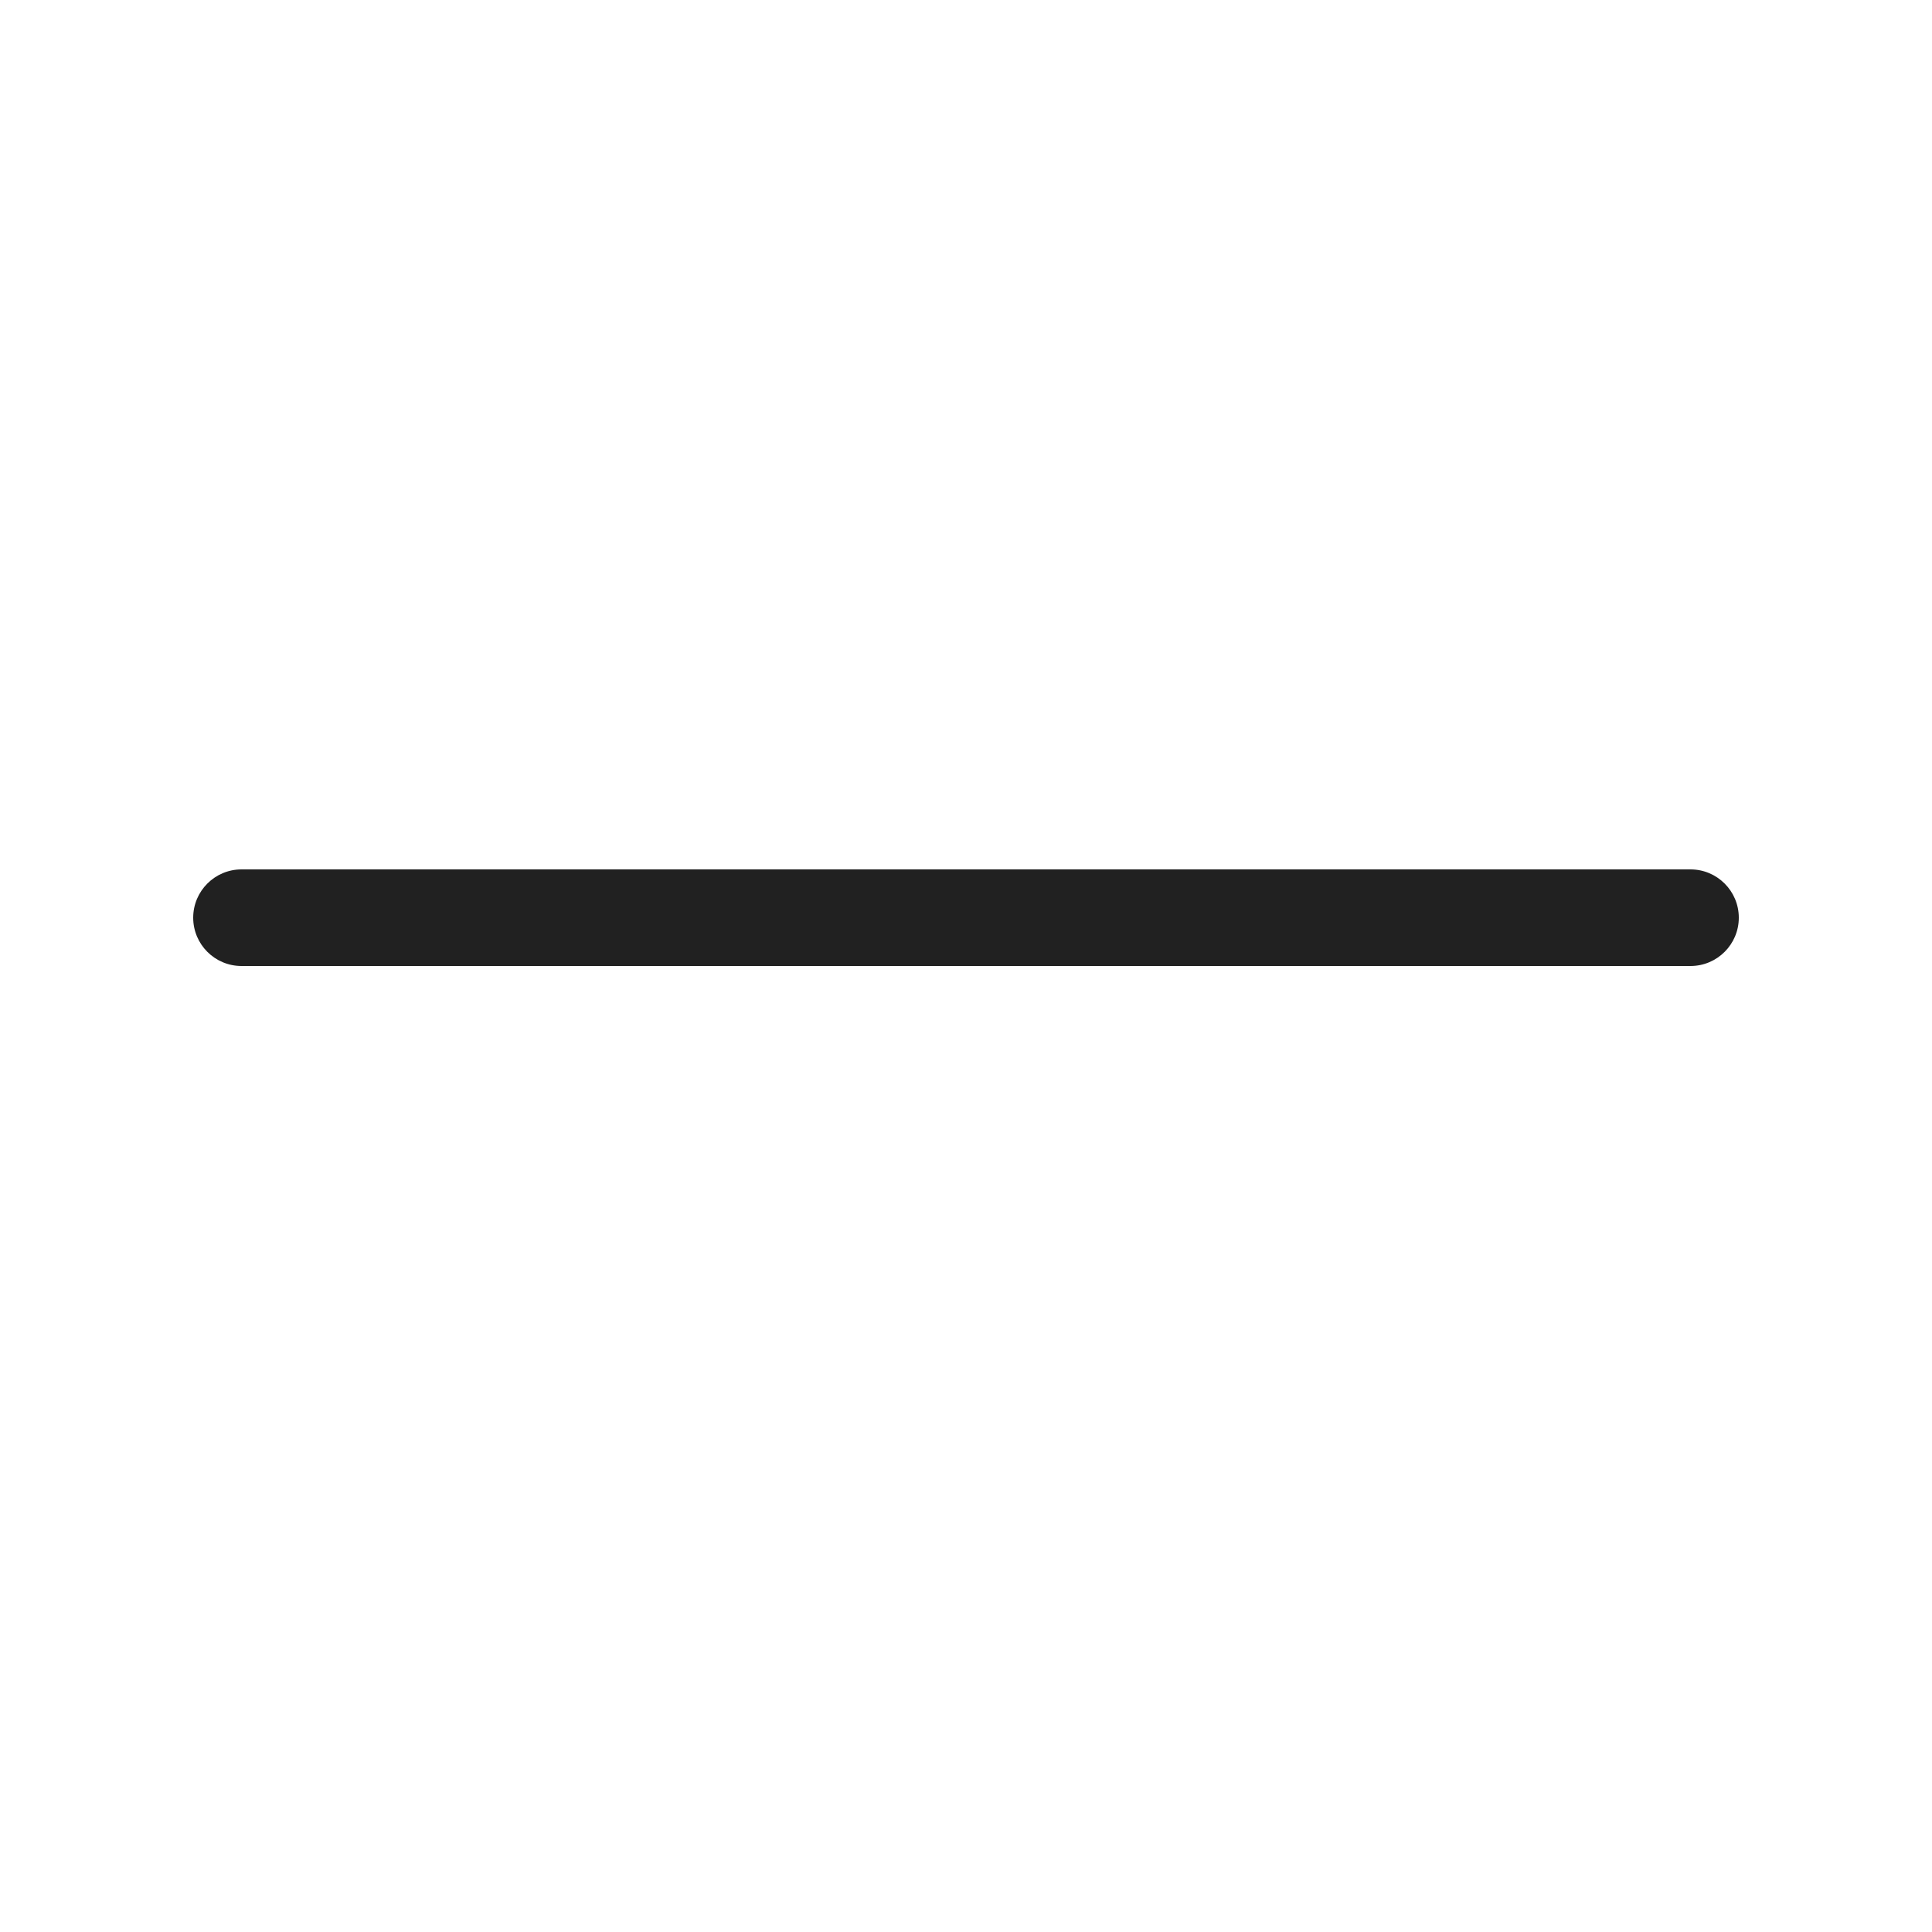
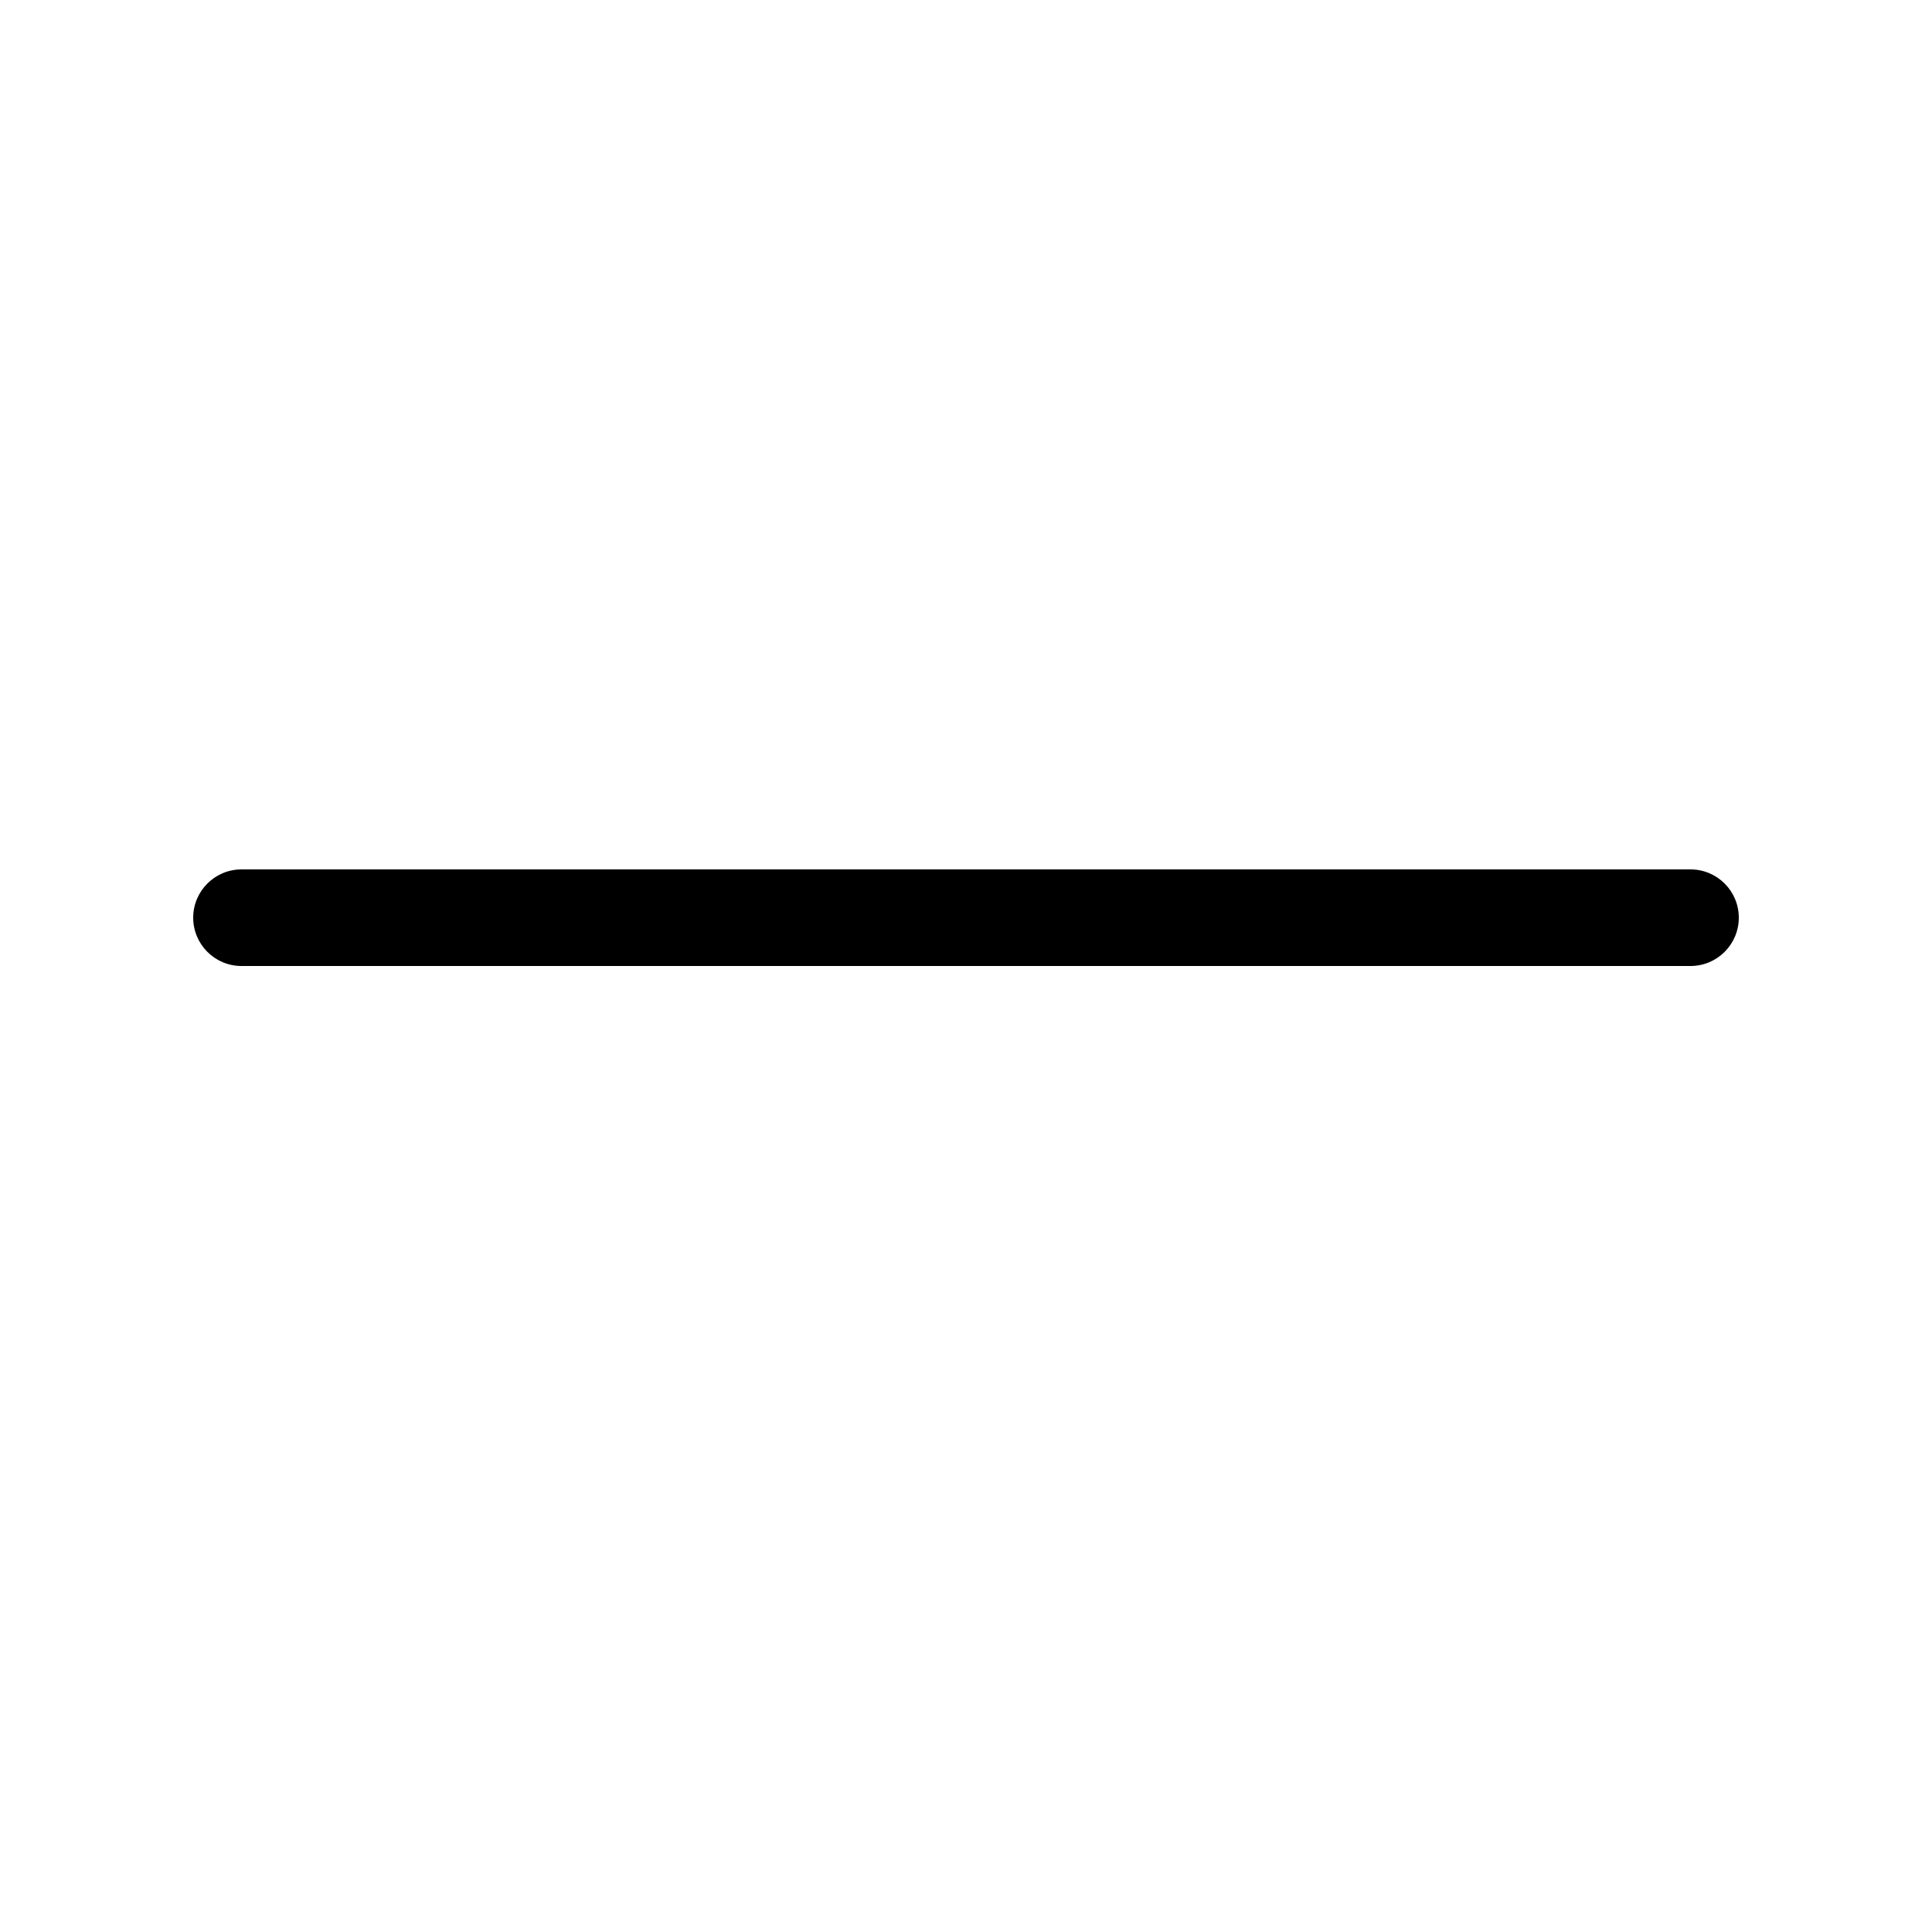
- <svg xmlns="http://www.w3.org/2000/svg" width="800px" height="800px" viewBox="0 0 20 20" fill="none">
-   <path d="M2 9.5C2 9.224 2.224 9 2.5 9H17.5C17.776 9 18 9.224 18 9.5C18 9.776 17.776 10 17.5 10H2.5C2.224 10 2 9.776 2 9.5Z" fill="#212121" />
+ <svg xmlns="http://www.w3.org/2000/svg" width="800px" height="800px" viewBox="0 0 20 20">
+   <path d="M2 9.5C2 9.224 2.224 9 2.5 9H17.5C17.776 9 18 9.224 18 9.5C18 9.776 17.776 10 17.5 10H2.5C2.224 10 2 9.776 2 9.5Z" fill="current-color" />
</svg>
